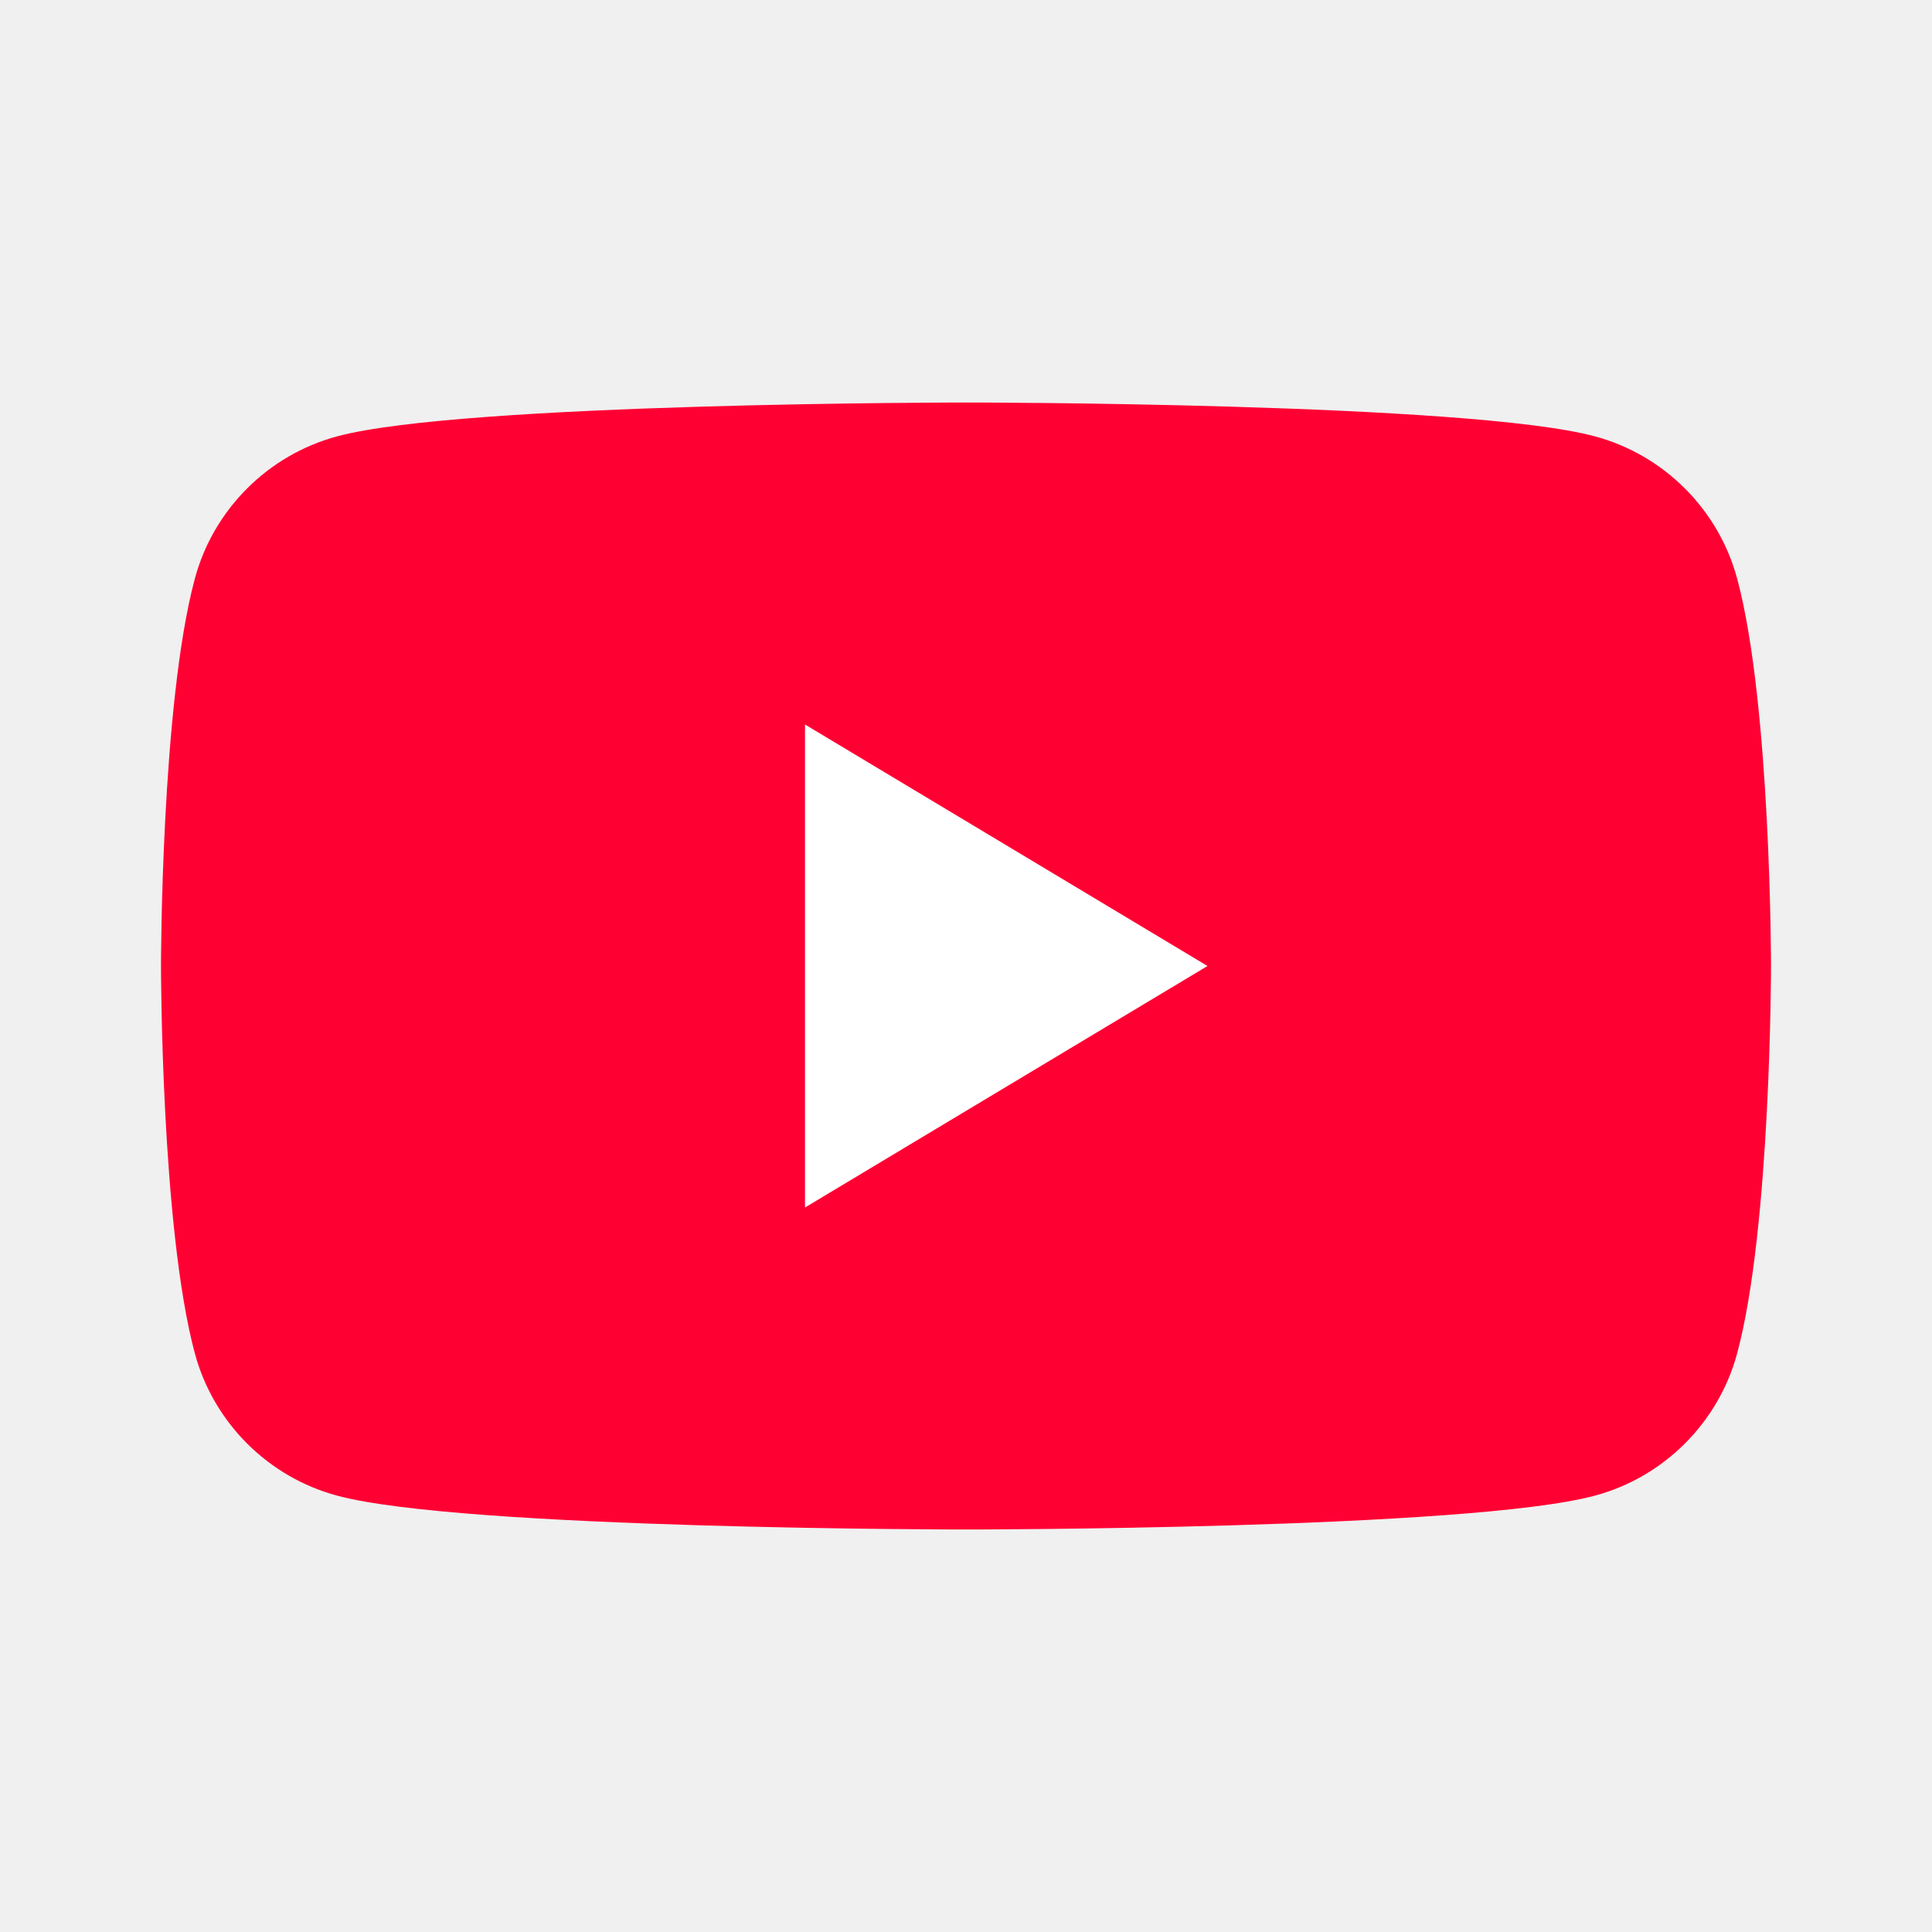
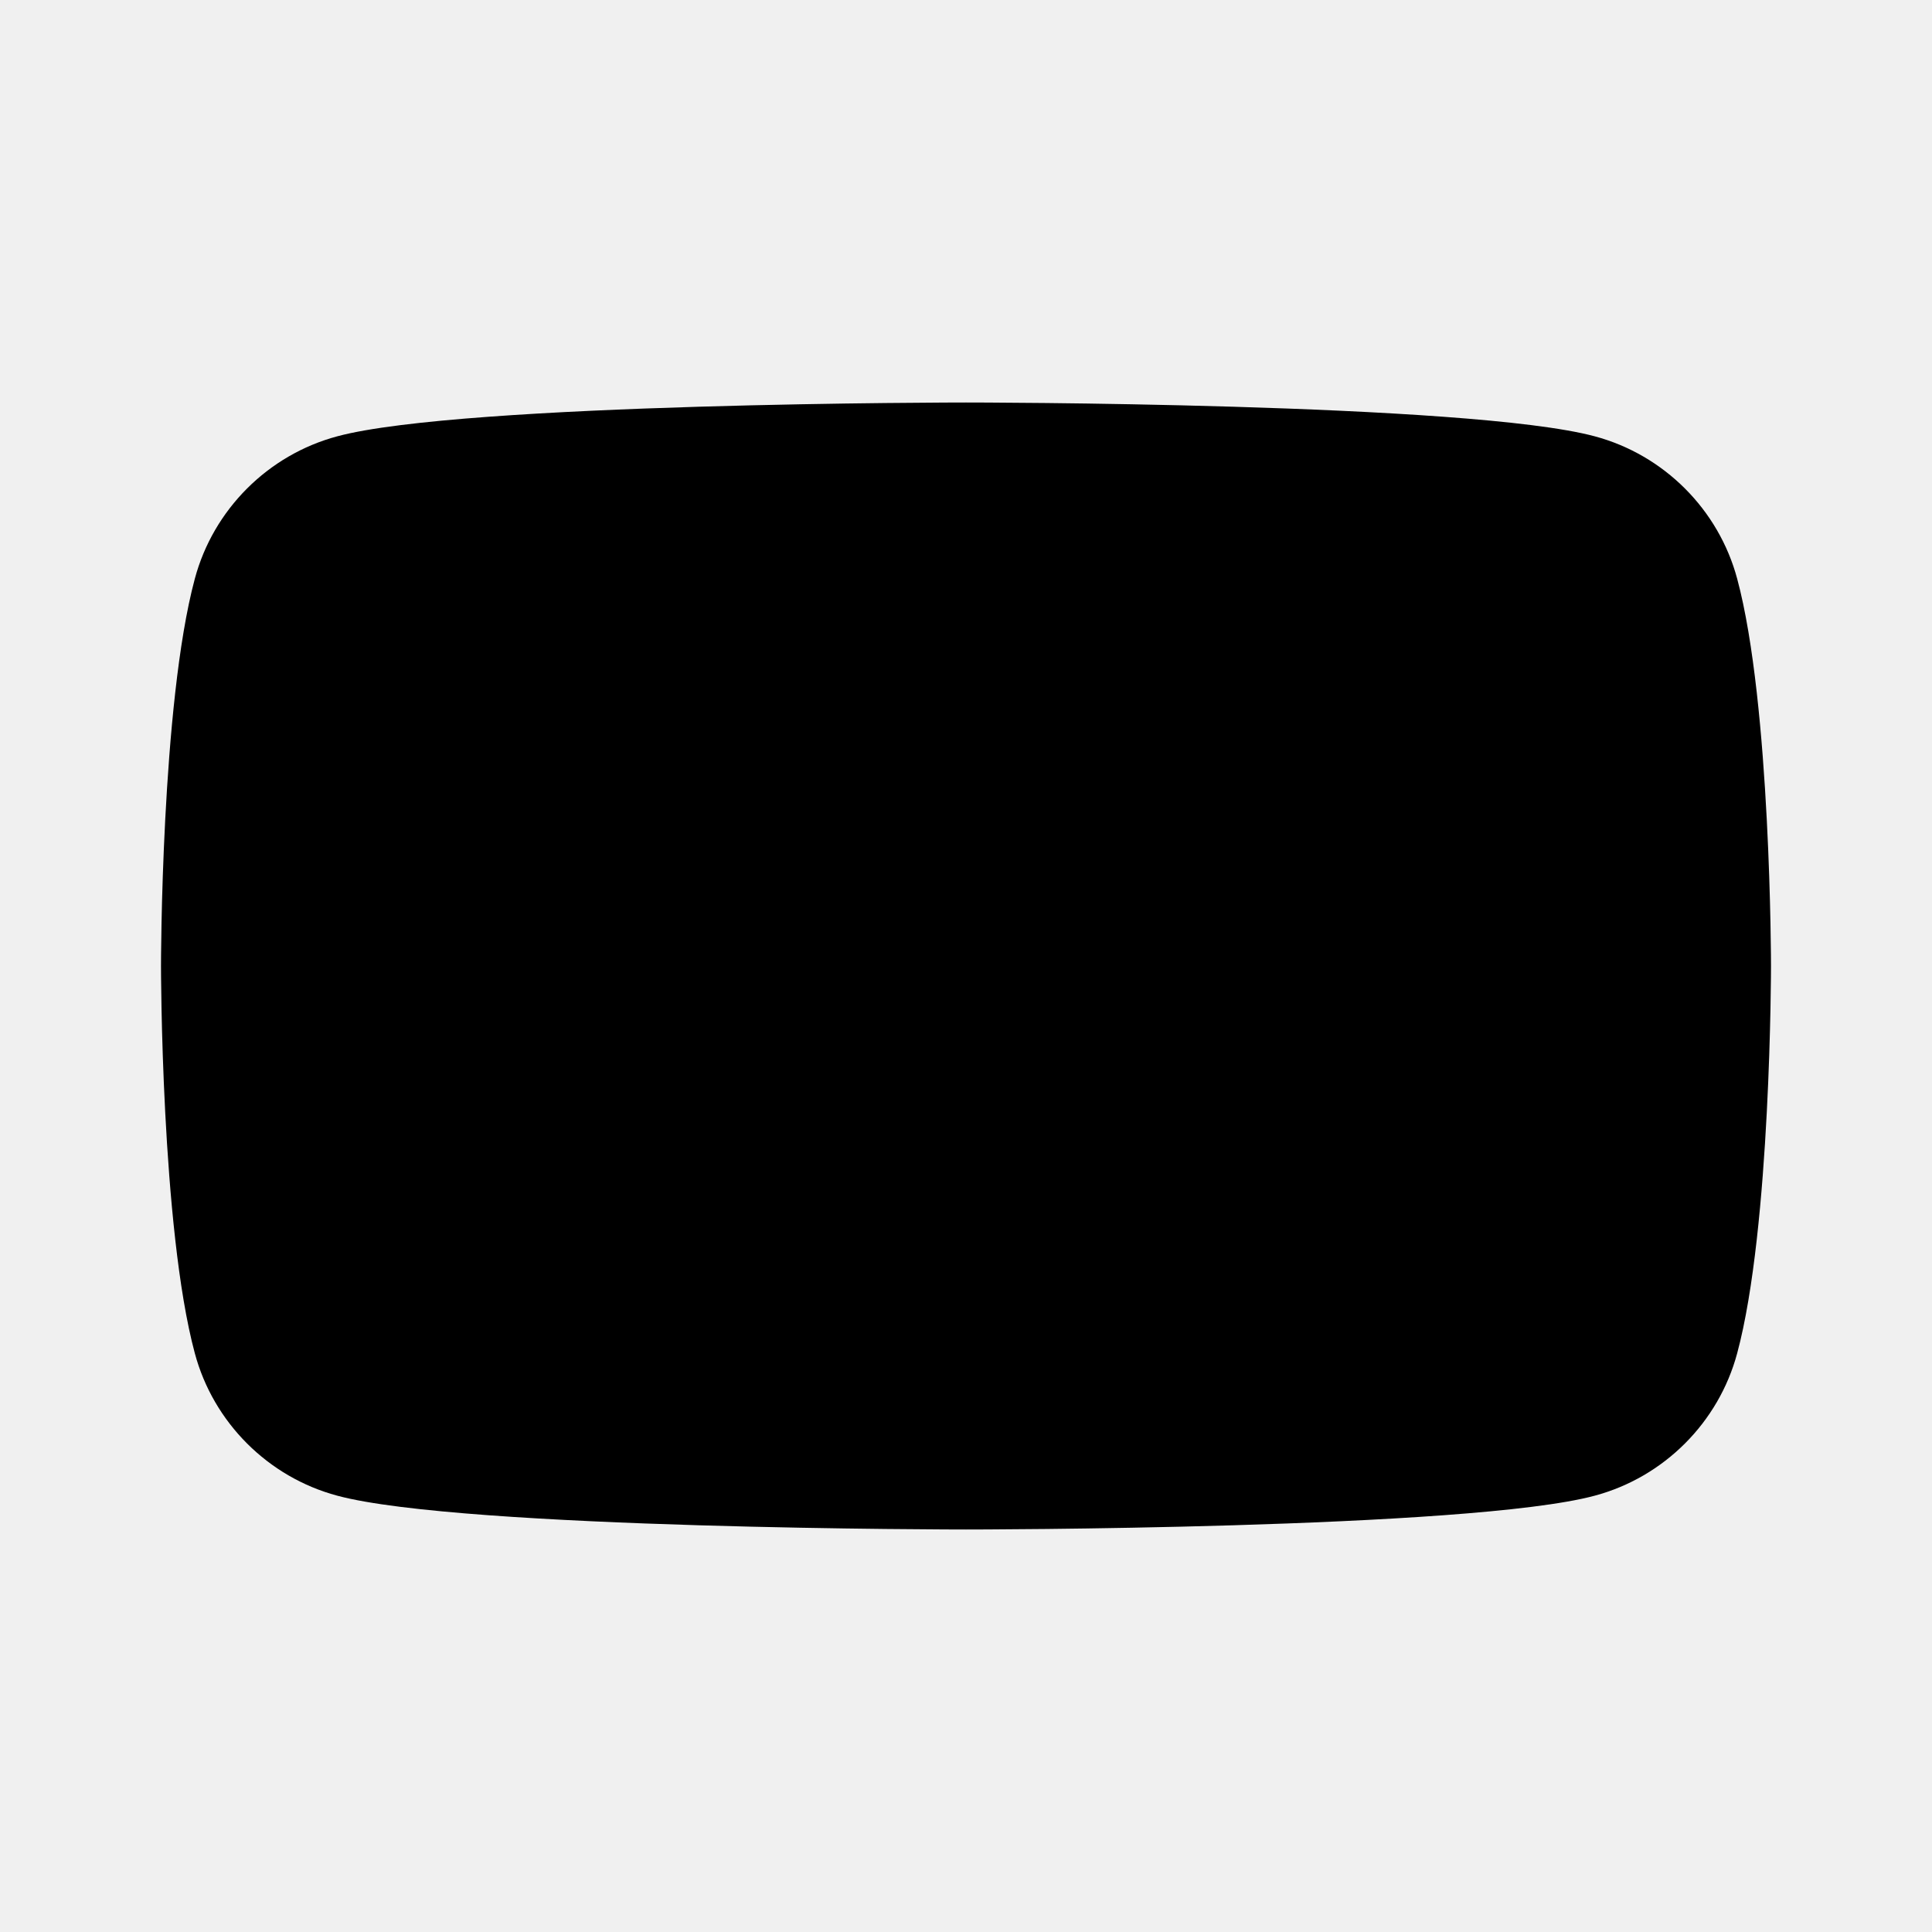
<svg xmlns="http://www.w3.org/2000/svg" version="1.1" x="0px" y="0px" width="24px" height="24px" viewBox="0 0 24 24" enable-background="new 0 0 24 24" xml:space="preserve" focusable="false" aria-hidden="true" style="pointer-events: none; display: inherit; width: 100%; height: 100%;">
  <g>
-     <path fill="#FF0033" d="M21.58,7.19c-0.23-0.86-0.91-1.54-1.77-1.77C18.25,5,12,5,12,5S5.75,5,4.19,5.42   C3.33,5.65,2.65,6.33,2.42,7.19C2,8.75,2,12,2,12s0,3.25,0.42,4.81c0.23,0.86,0.91,1.54,1.77,1.77C5.75,19,12,19,12,19   s6.25,0,7.81-0.42c0.86-0.23,1.54-0.91,1.77-1.77C22,15.25,22,12,22,12S22,8.75,21.58,7.19z" />
-     <polygon fill="#FFFFFF" points="10,15 15,12 10,9  " />
+     <path fill="currentColor" d="M21.58,7.19c-0.23-0.86-0.91-1.54-1.77-1.77C18.25,5,12,5,12,5S5.75,5,4.19,5.42   C3.33,5.65,2.65,6.33,2.42,7.19C2,8.75,2,12,2,12s0,3.25,0.42,4.81c0.23,0.86,0.91,1.54,1.77,1.77C5.75,19,12,19,12,19   s6.25,0,7.81-0.42c0.86-0.23,1.54-0.91,1.77-1.77C22,15.25,22,12,22,12S22,8.75,21.58,7.19z" />
+     <polygon fill="currentColor" points="10,15 15,12 10,9  " />
  </g>
</svg>
